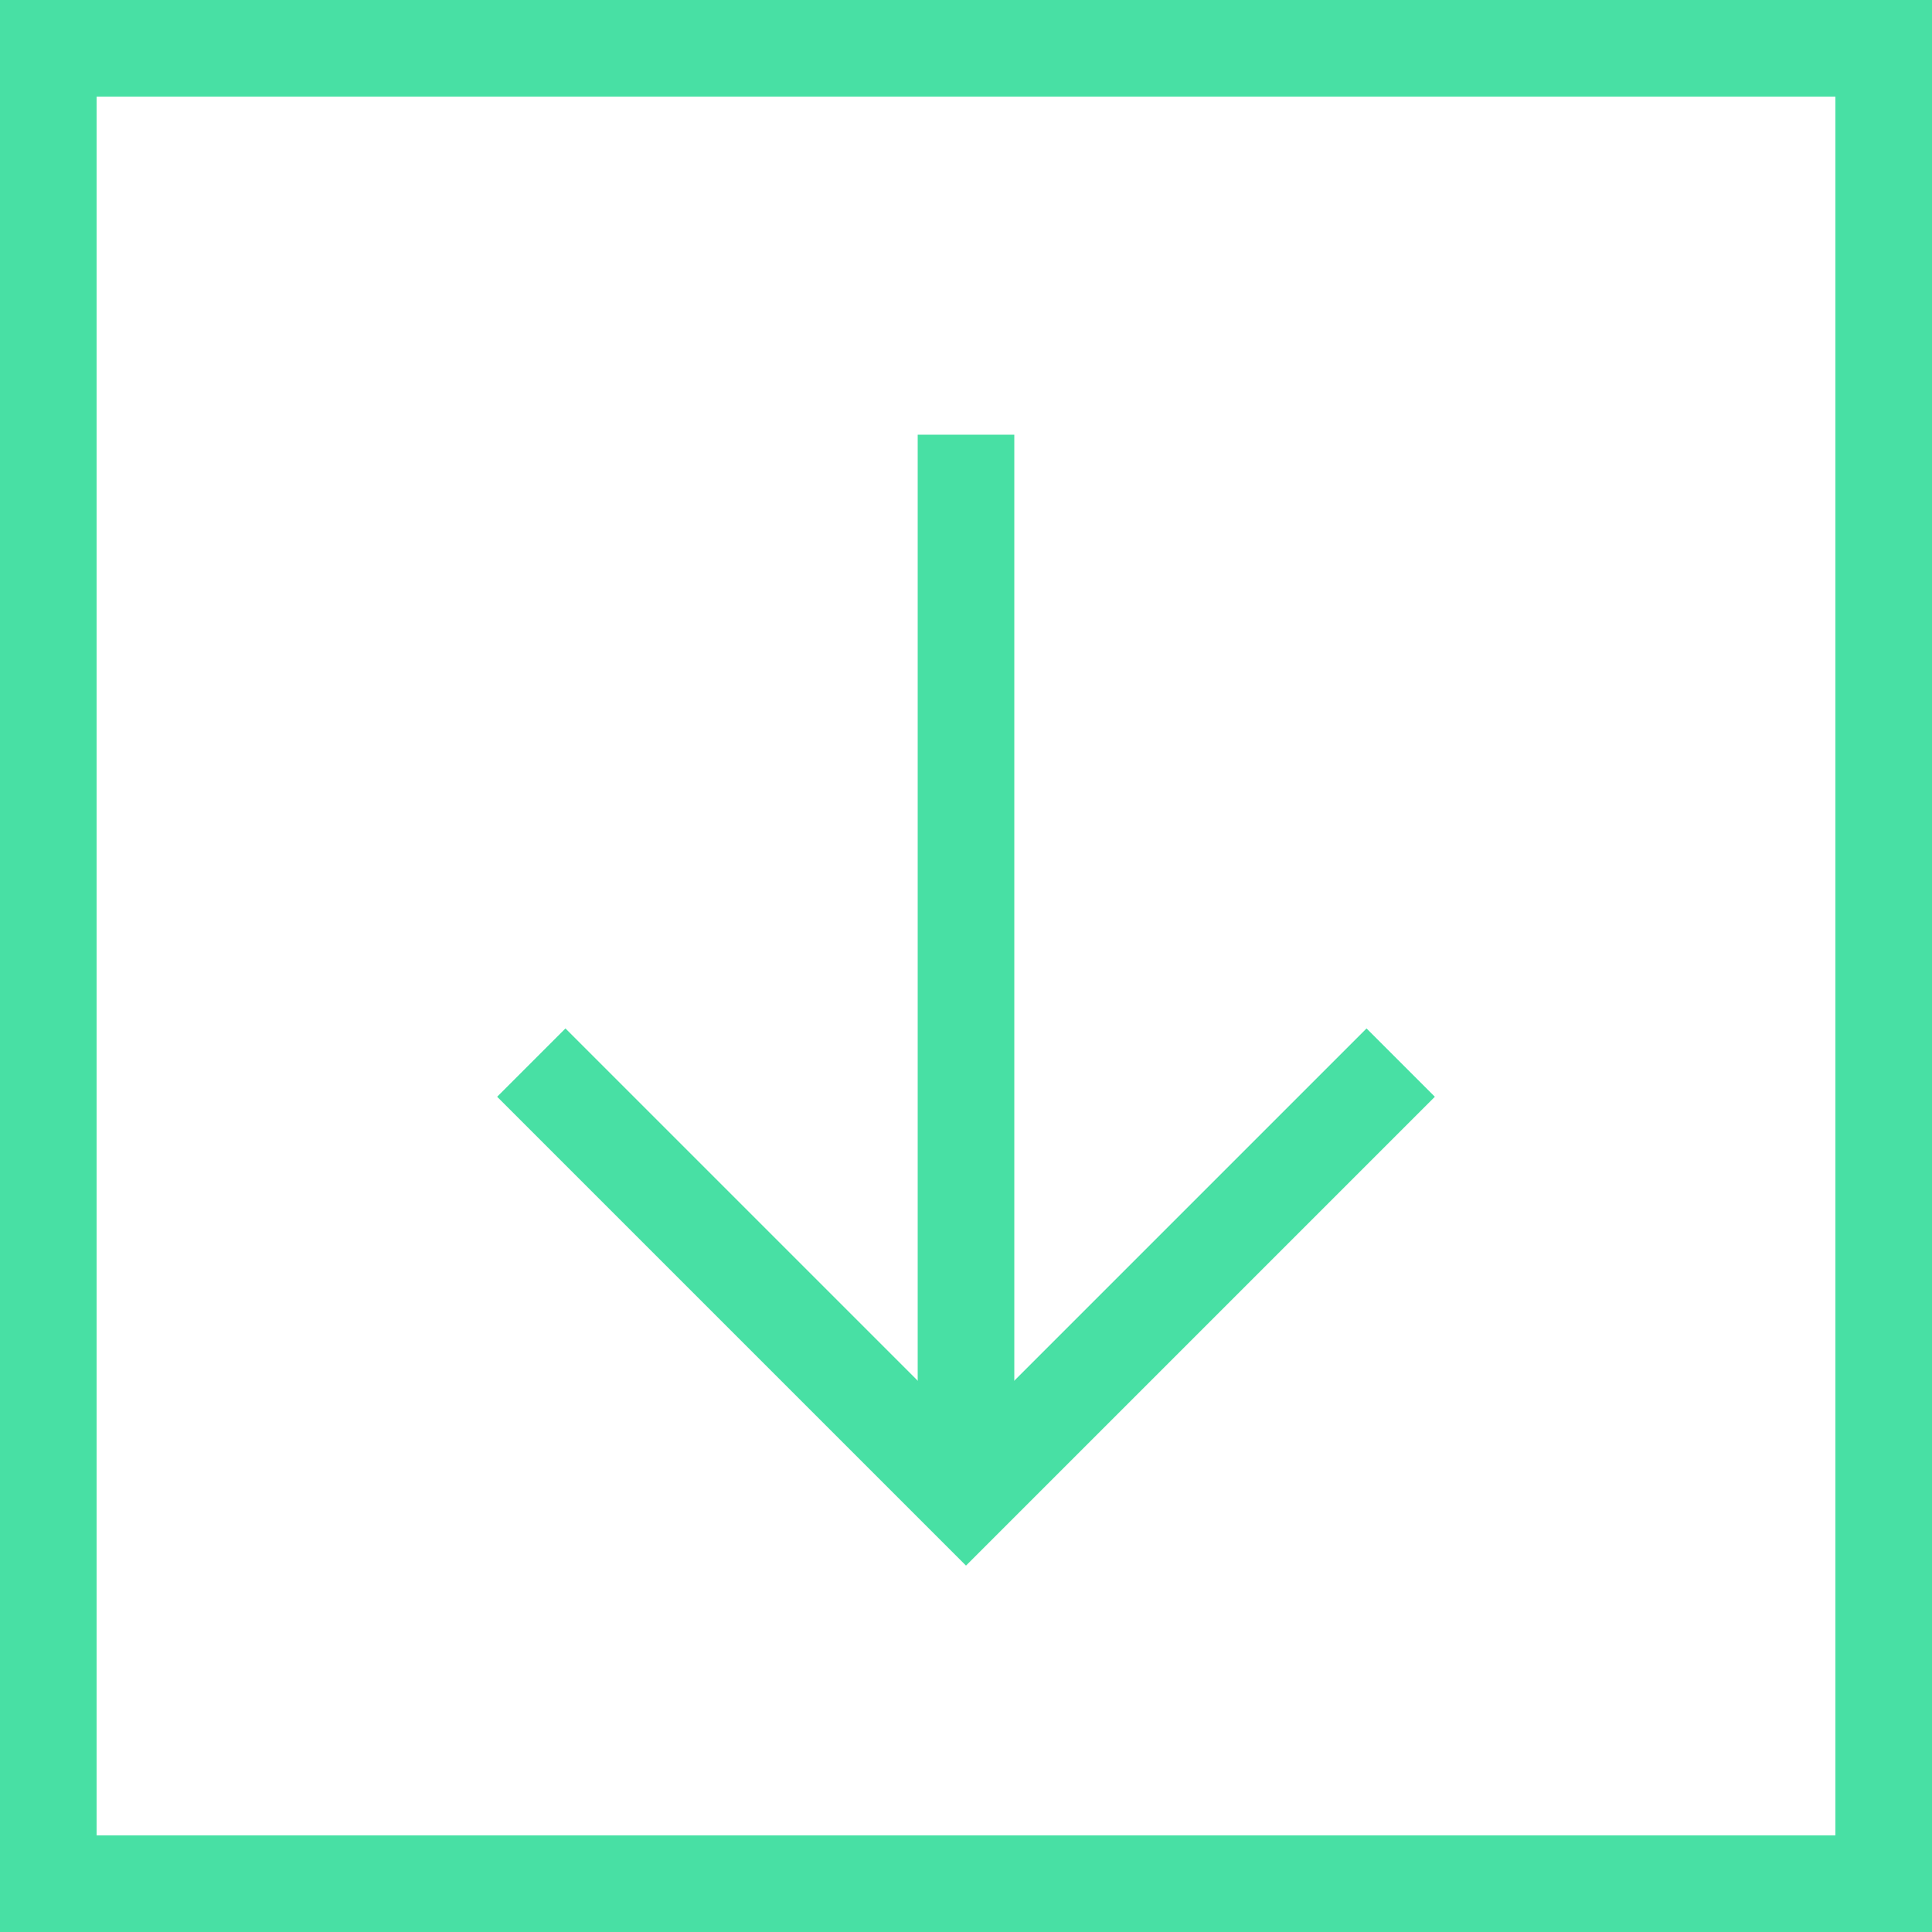
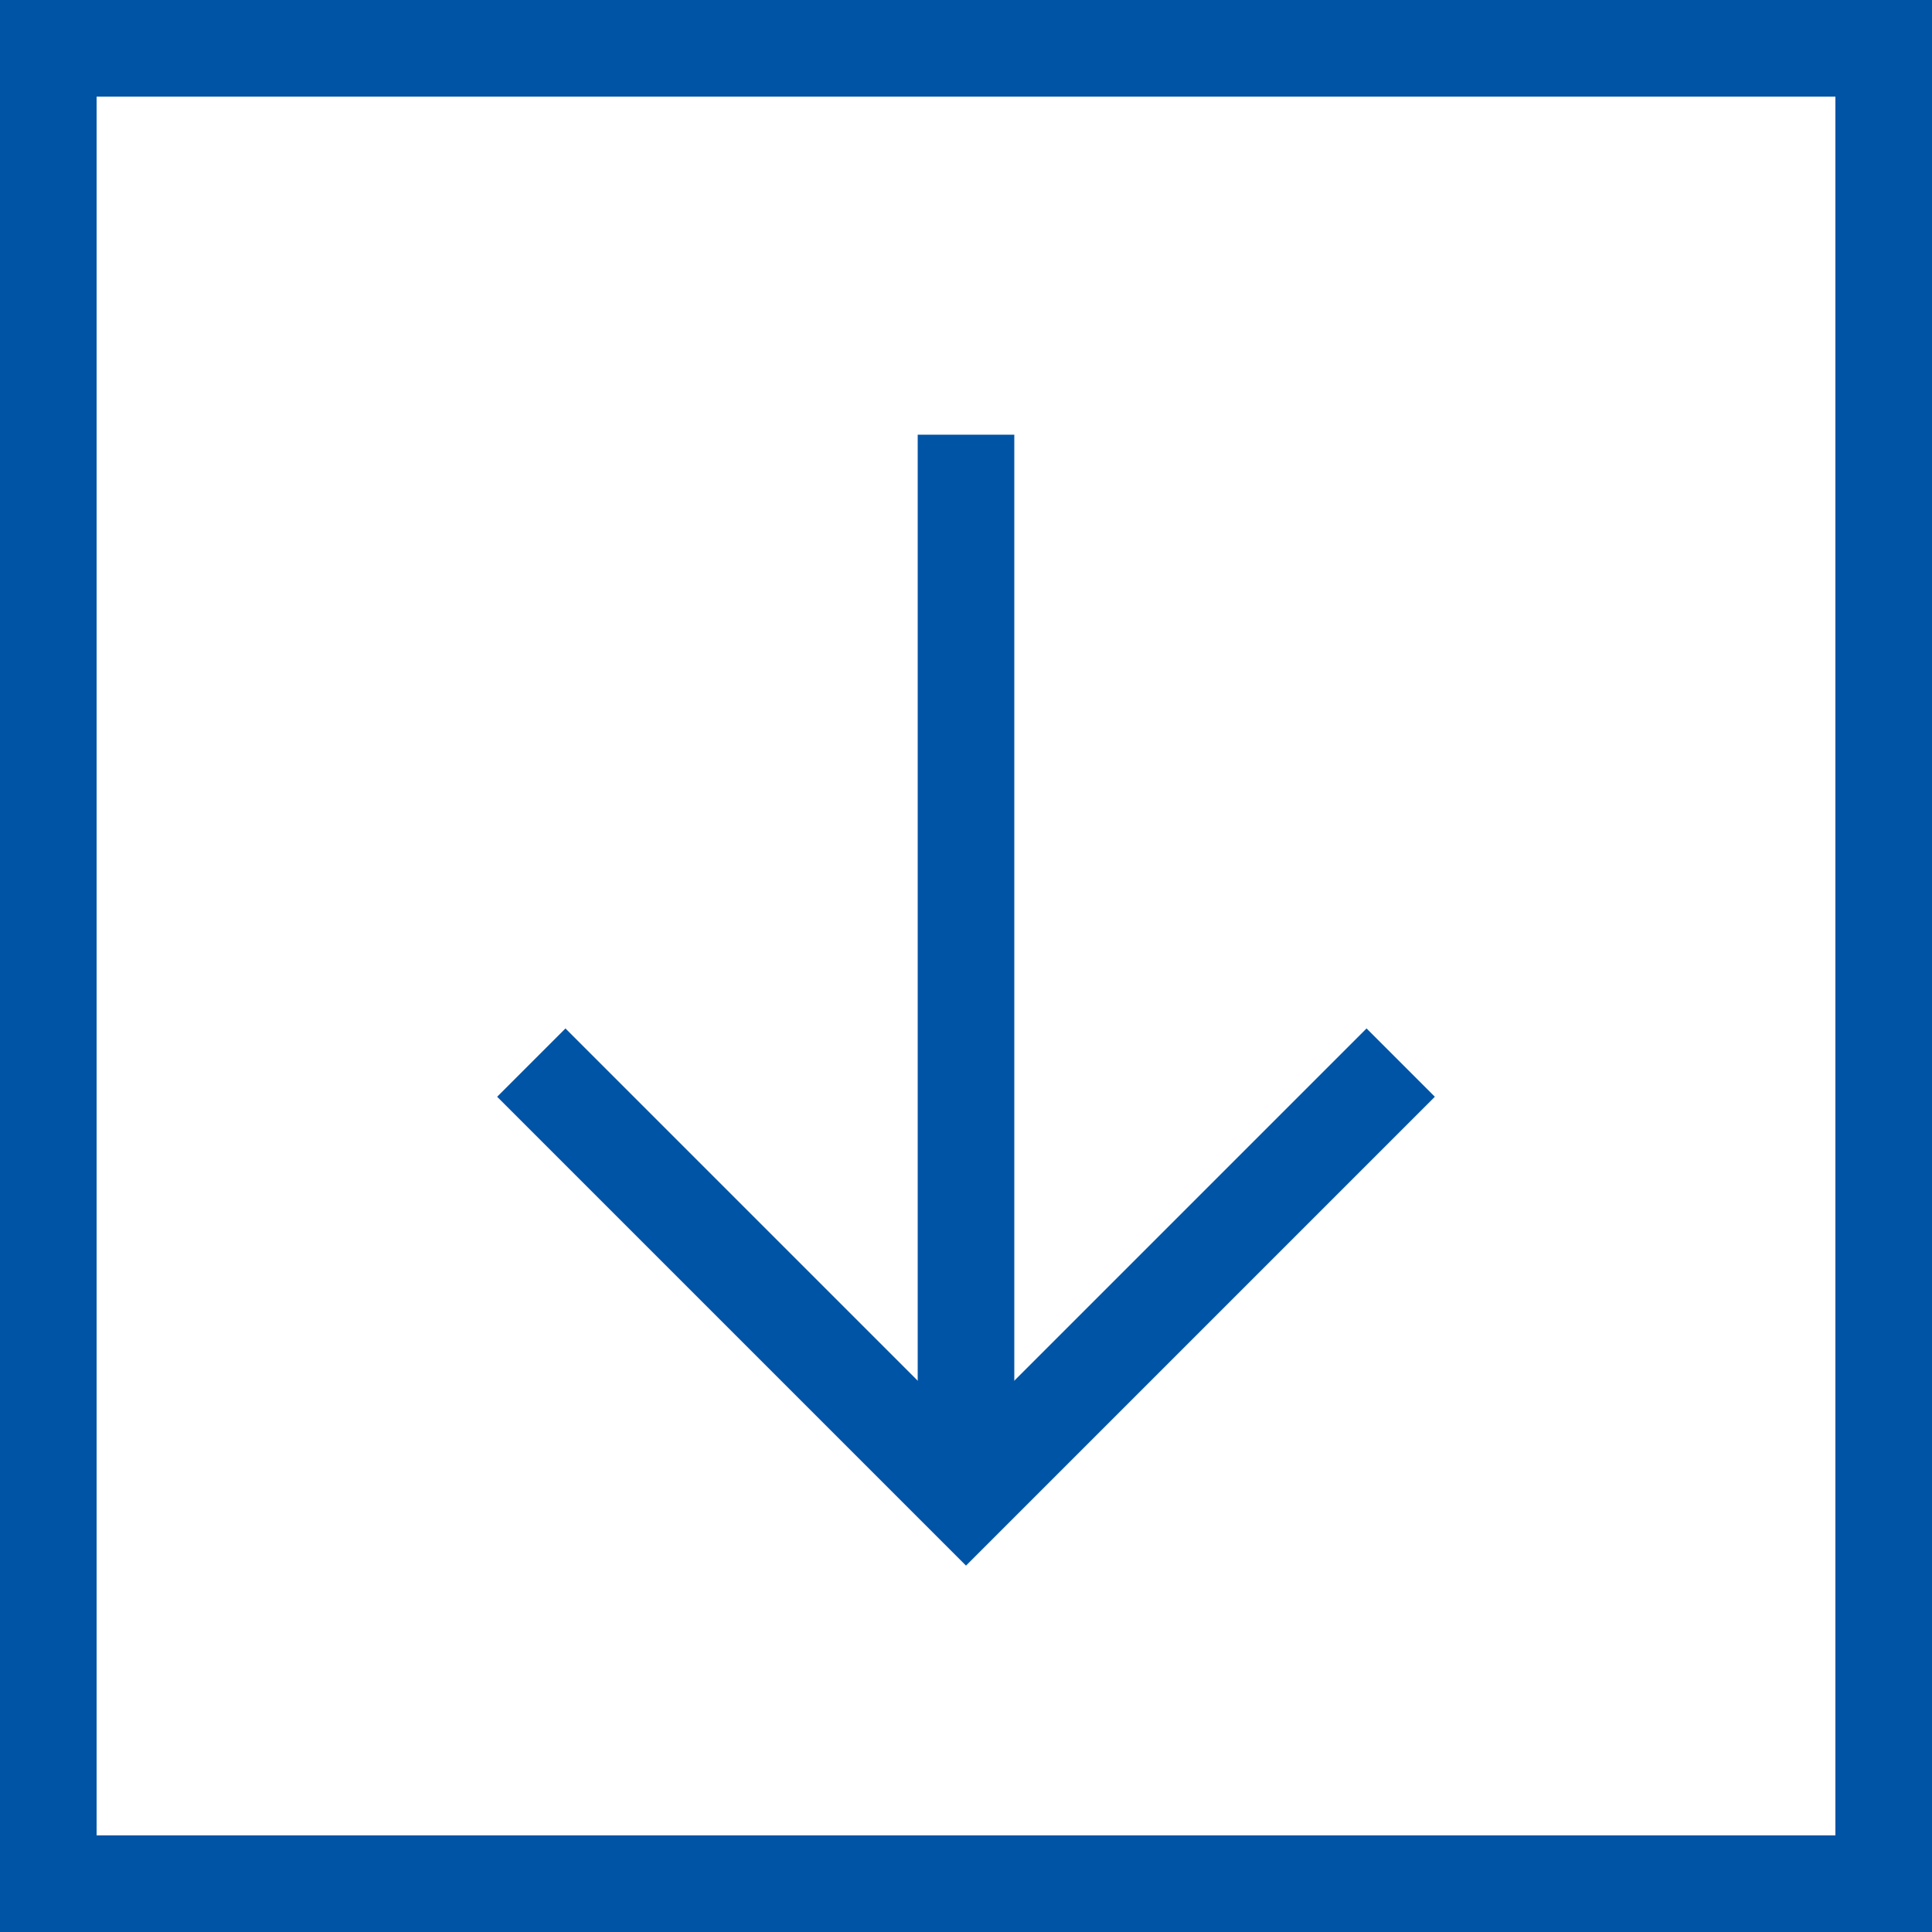
<svg xmlns="http://www.w3.org/2000/svg" version="1.1" id="Layer_1" x="0px" y="0px" width="40px" height="40px" viewBox="0 0 40 40" enable-background="new 0 0 40 40" xml:space="preserve">
-   <rect x="1" y="1" fill="none" stroke="#48E0A4" stroke-width="2" stroke-miterlimit="10" width="38" height="38" />
+   <rect x="1" y="1" fill="none" stroke="#0054A6" stroke-width="2" stroke-miterlimit="10" width="38" height="38" />
  <g>
-     <line fill="none" stroke="#48E0A4" stroke-width="2" stroke-miterlimit="10" x1="20" y1="9" x2="20" y2="31" />
-     <polyline fill="none" stroke="#48E0A4" stroke-width="2" stroke-miterlimit="10" points="11,22 20,31 29,22  " />
+     <line fill="none" stroke="#0054A6" stroke-width="2" stroke-miterlimit="10" x1="20" y1="9" x2="20" y2="31" />
+     <polyline fill="none" stroke="#0054A6" stroke-width="2" stroke-miterlimit="10" points="11,22 20,31 29,22  " />
  </g>
</svg>
